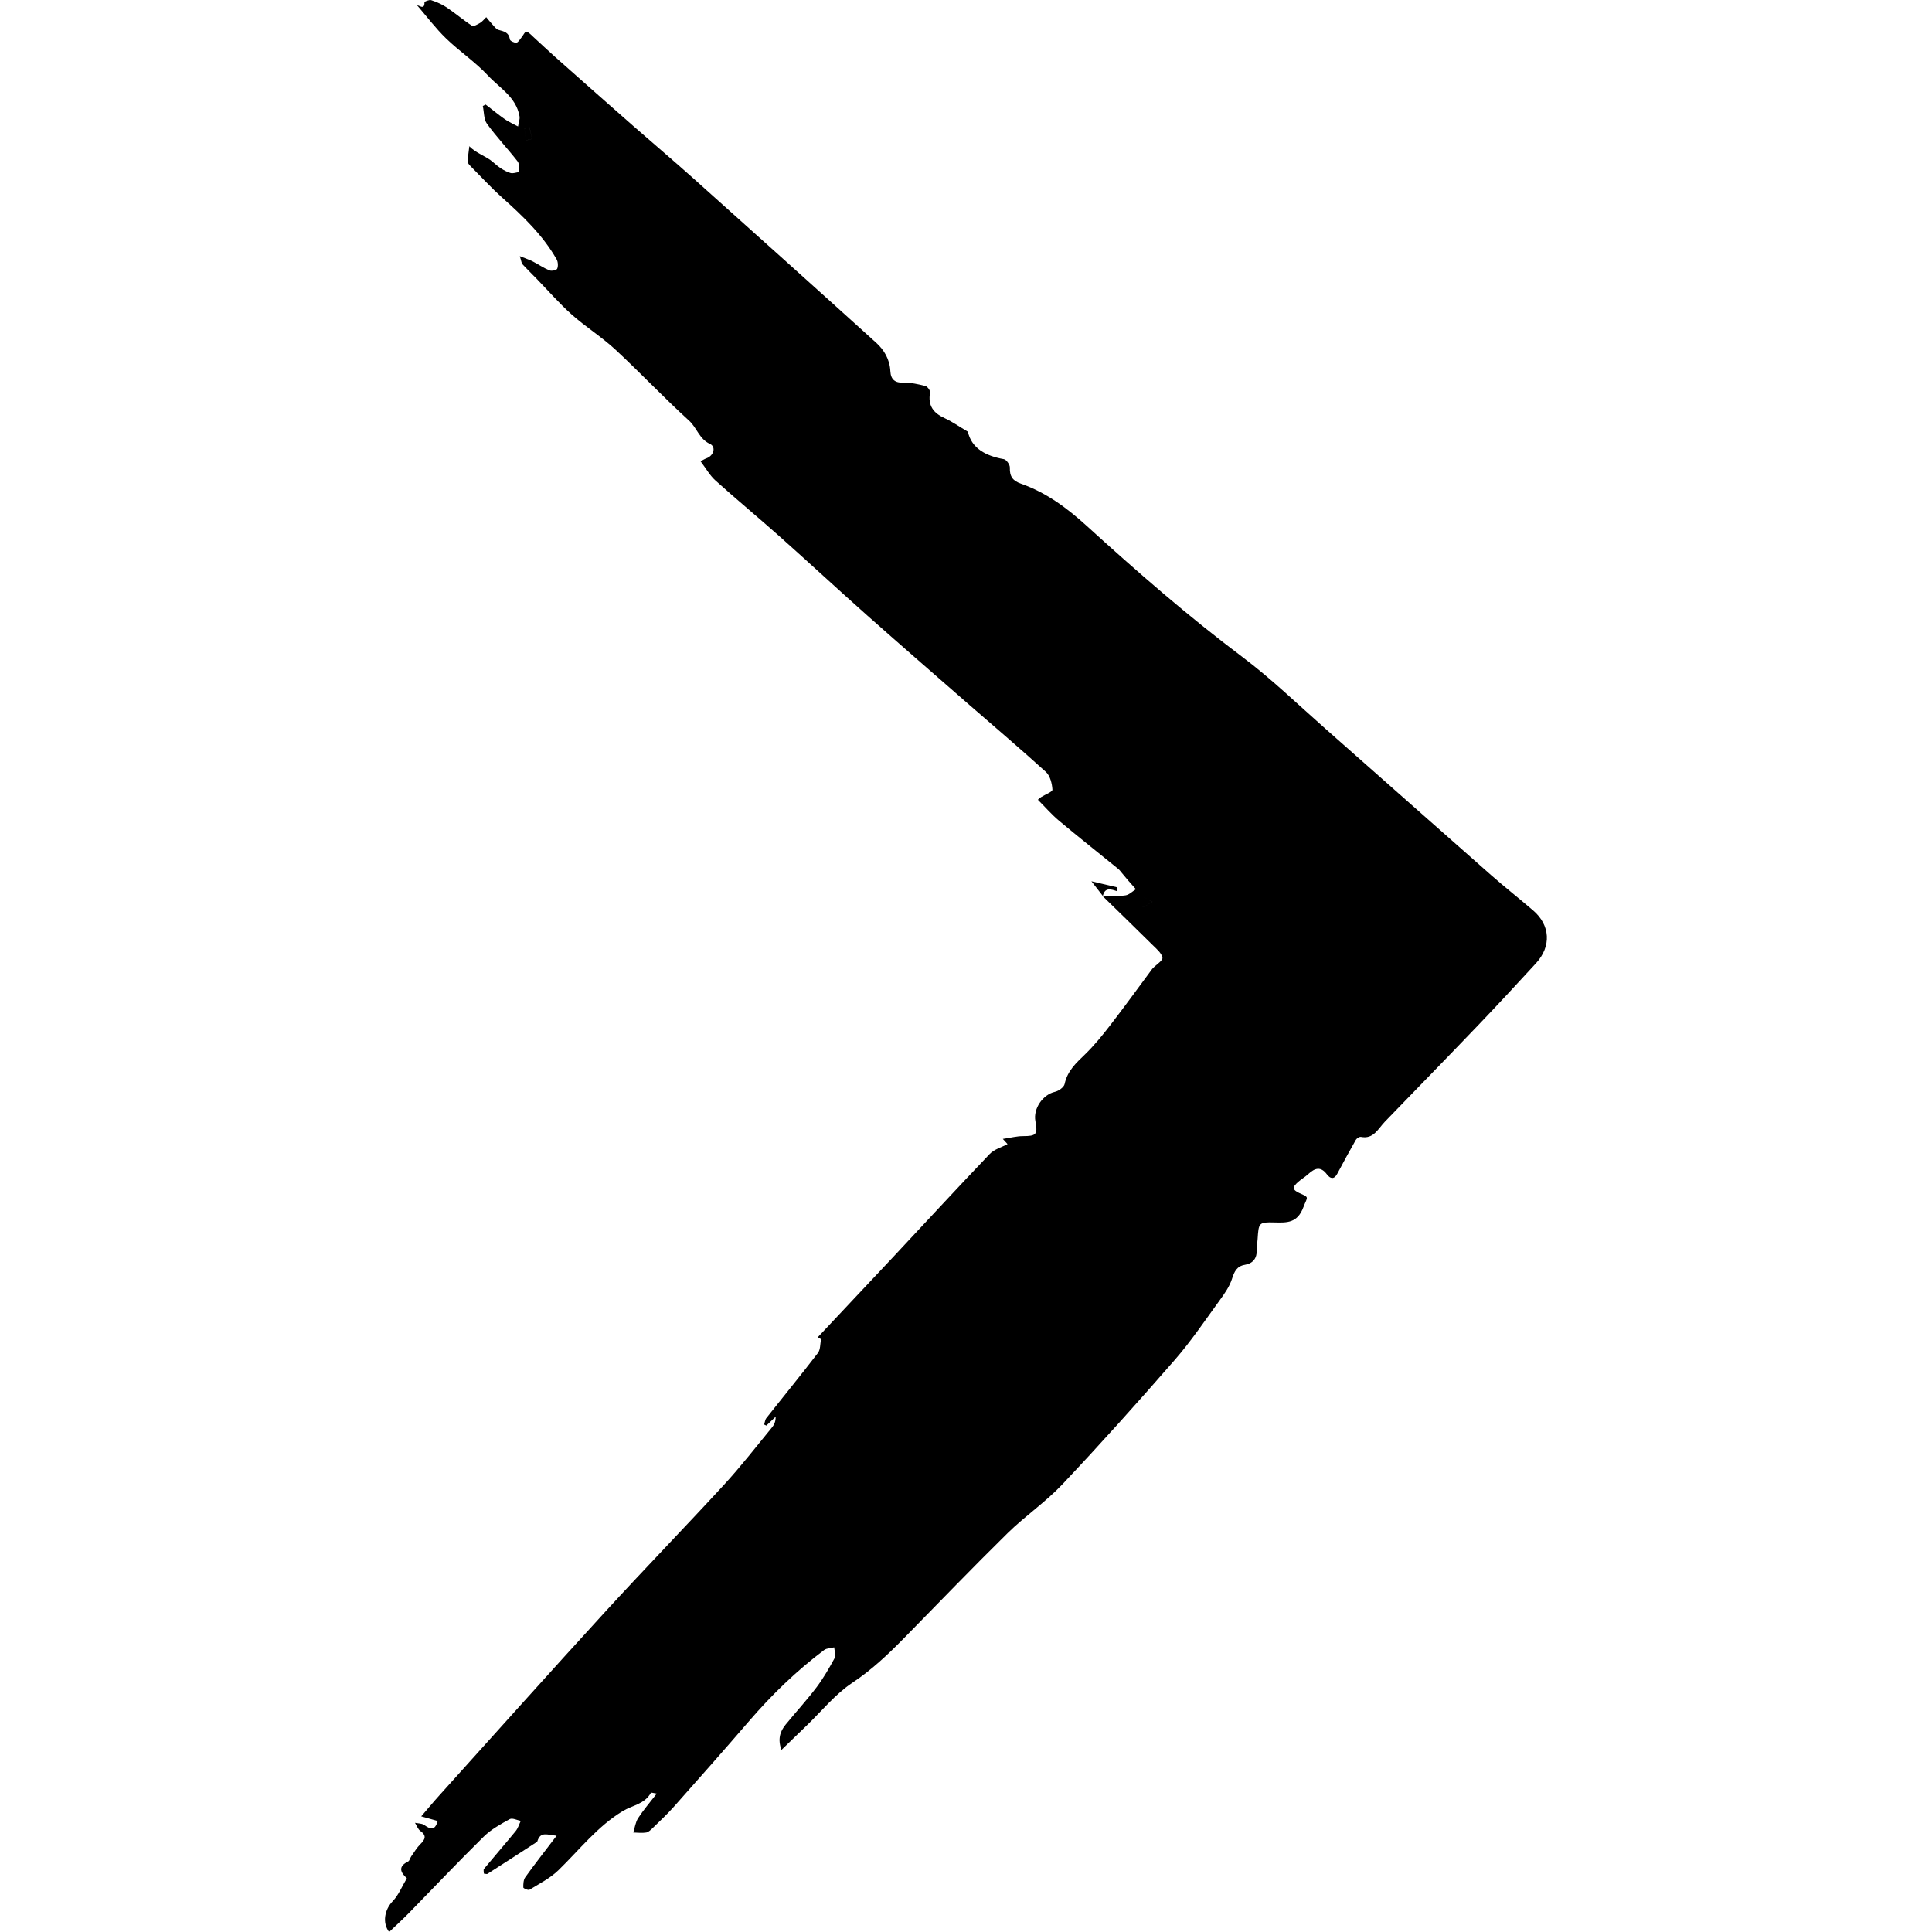
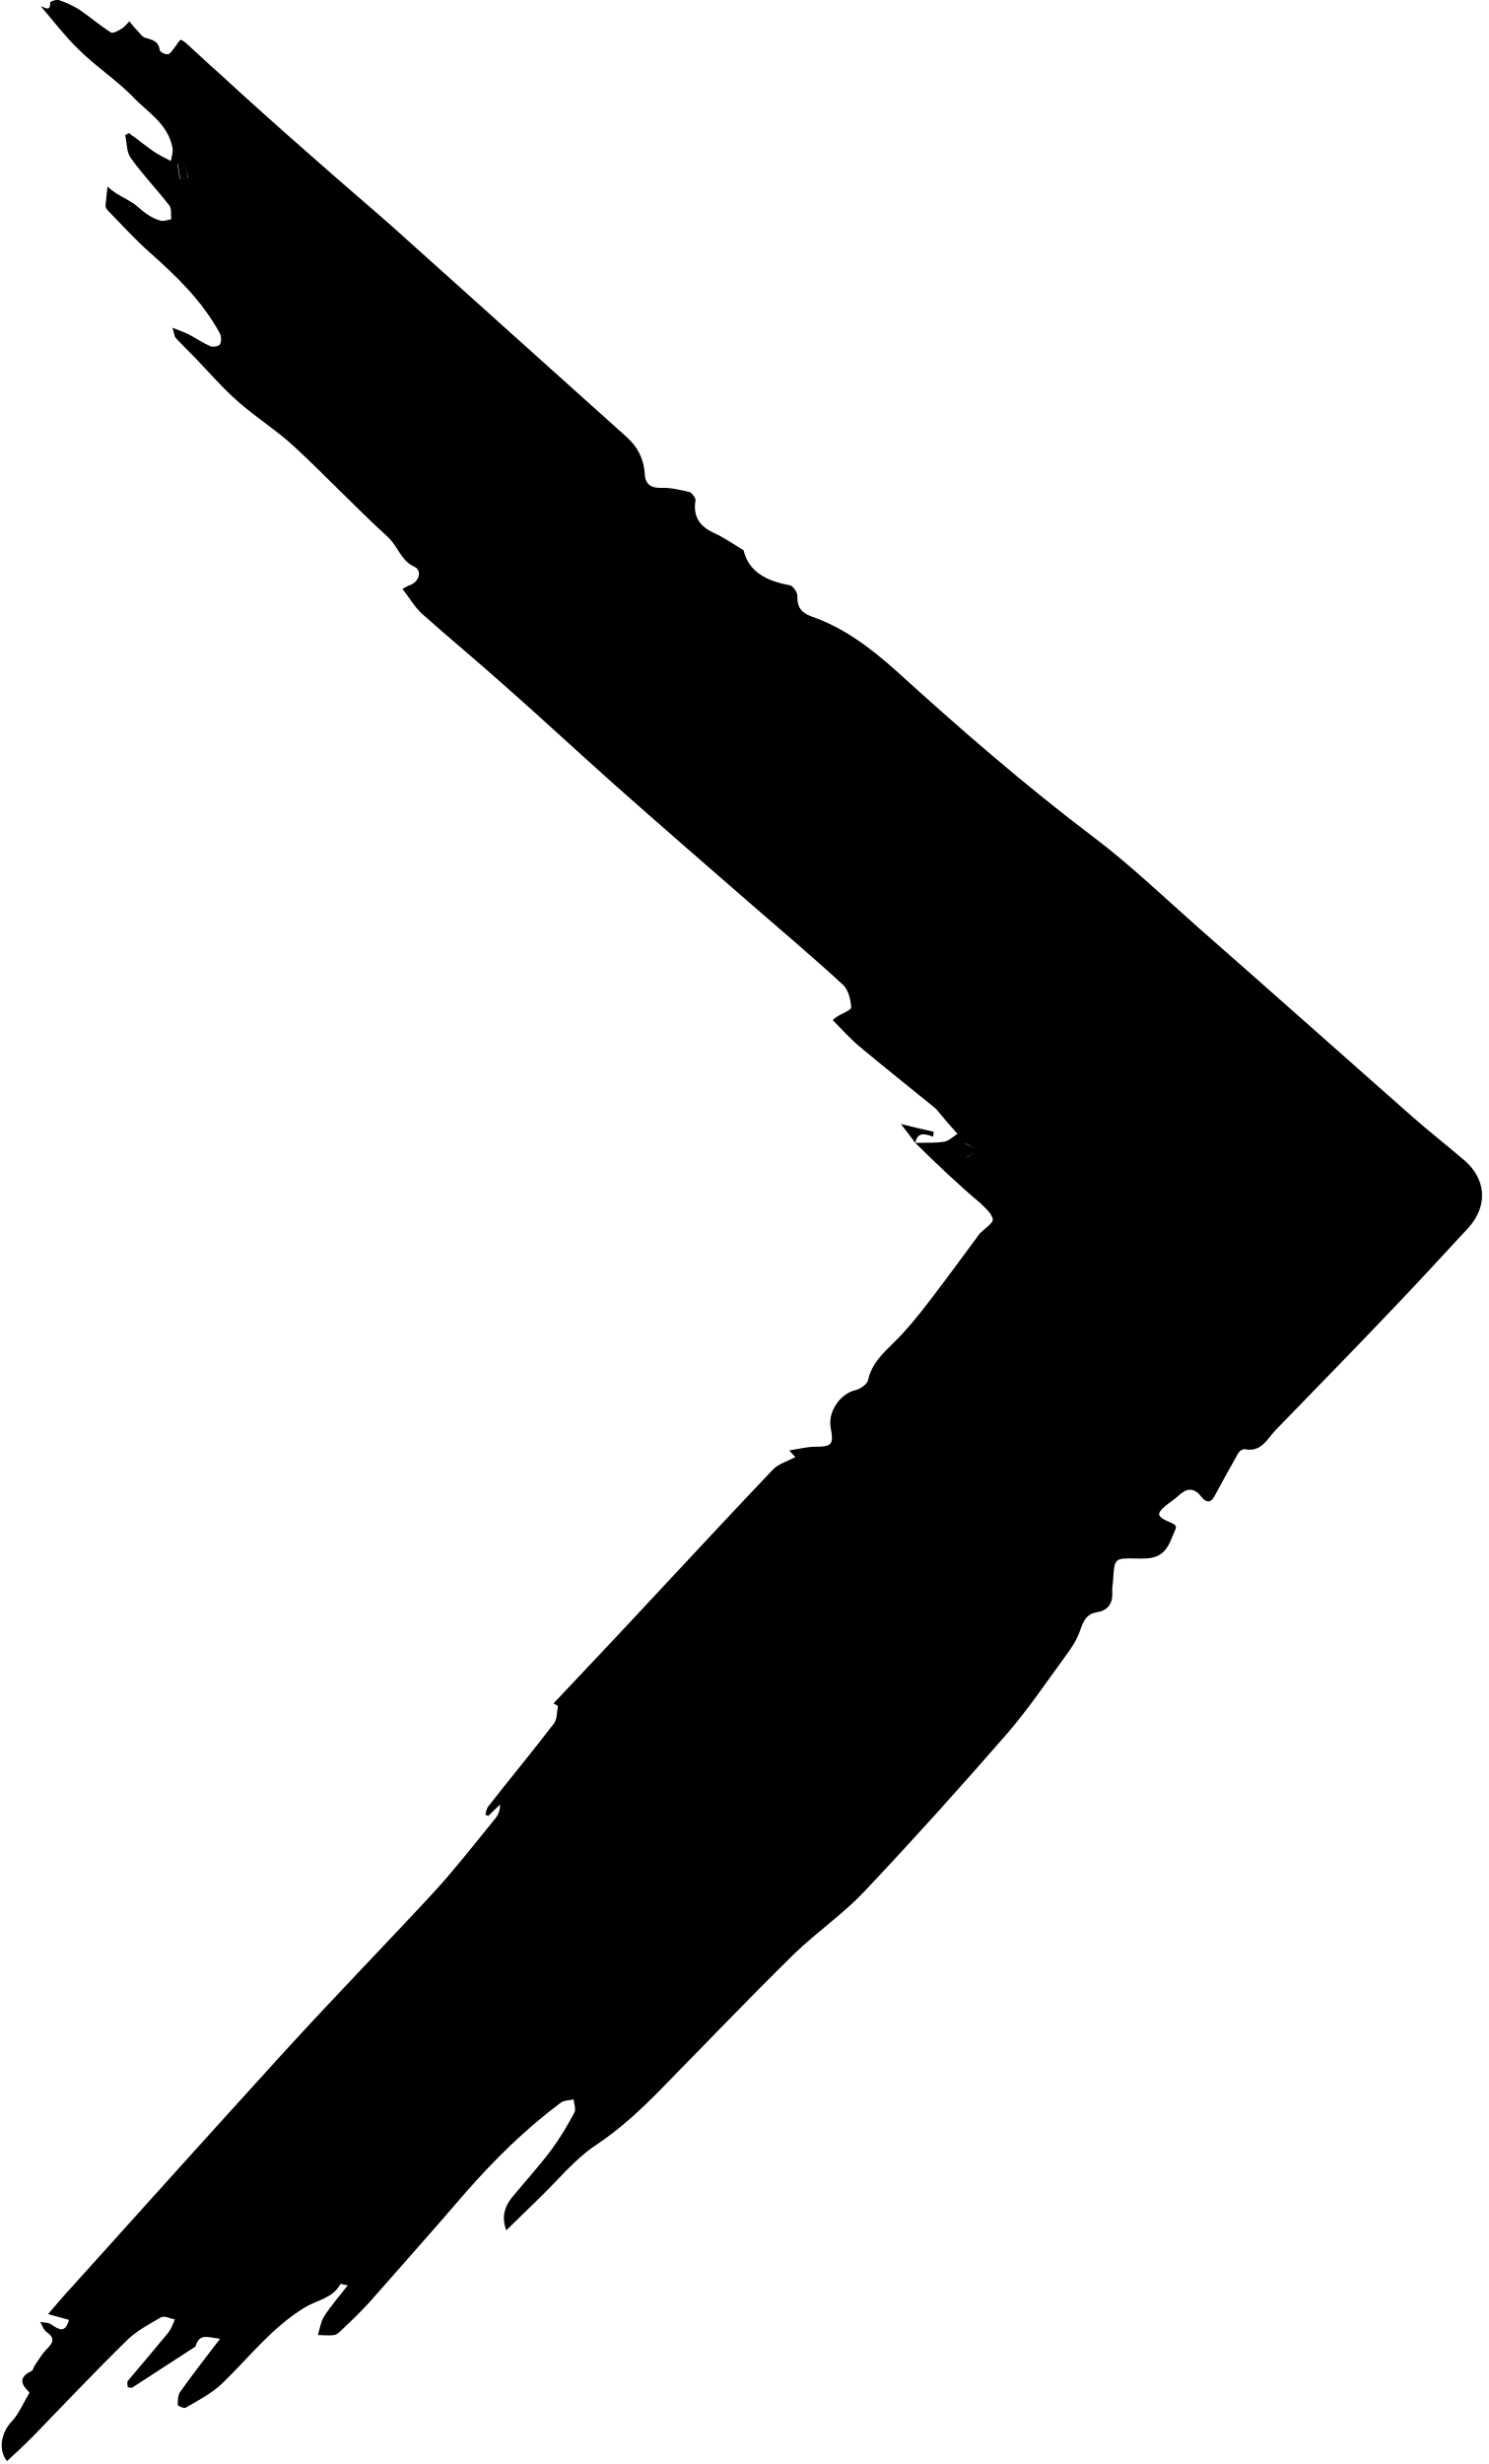
- <svg xmlns="http://www.w3.org/2000/svg" version="1.1" id="Layer_1" x="0px" y="0px" viewBox="0 0 600 600" style="enable-background:new 0 0 600 600;" xml:space="preserve">
-   <path d="M342.47,278.33c2.37-0.06,4.76,0.07,7.08-0.27c1.13-0.17,2.15-1.24,3.21-1.9c-0.79-0.89-1.58-1.76-2.35-2.66  c-0.71-0.83-1.4-1.68-2.11-2.52c-0.33-0.4-0.64-0.83-1.04-1.15c-6.12-4.97-12.3-9.86-18.34-14.92c-2.33-1.95-4.36-4.3-6.6-6.54  c0.55-0.46,0.77-0.68,1.02-0.84c1.23-0.78,3.54-1.62,3.5-2.3c-0.11-1.89-0.72-4.3-2-5.47c-7.73-7.05-15.72-13.8-23.6-20.67  c-10.67-9.32-21.37-18.61-31.97-28.01c-9.09-8.07-18.01-16.35-27.1-24.44c-6.6-5.88-13.41-11.5-19.98-17.42  c-1.74-1.56-2.95-3.76-4.61-5.95c0.48-0.25,1.12-0.69,1.82-0.94c2.26-0.8,3.06-3.57,1.06-4.48c-3.28-1.49-4.04-5.01-6.45-7.2  c-7.84-7.13-15.14-14.89-22.92-22.1c-4.24-3.93-9.2-7.01-13.52-10.85c-3.86-3.43-7.29-7.4-10.91-11.12  c-1.47-1.51-2.98-2.97-4.41-4.52c-0.3-0.33-0.32-0.94-0.82-2.52c1.87,0.76,3.01,1.13,4.06,1.67c1.72,0.88,3.34,2.02,5.12,2.75  c0.69,0.28,2.22-0.02,2.43-0.51c0.35-0.8,0.26-2.16-0.19-2.94c-4.32-7.55-10.46-13.37-16.78-19.04c-3.5-3.13-6.71-6.62-10.03-9.97  c-0.36-0.36-0.8-0.89-0.79-1.33c0.05-1.49,0.3-2.97,0.51-4.77c-0.36,0.15-0.06-0.05,0,0.01c2.14,2.25,5.29,3.09,7.38,4.96  c1.71,1.53,3.34,2.69,5.35,3.34c0.8,0.26,1.8-0.16,2.72-0.27c-0.13-1.11,0.13-2.55-0.44-3.29c-3.1-3.98-6.58-7.64-9.54-11.72  c-1.01-1.39-0.89-3.66-1.29-5.52c0.29-0.15,0.58-0.3,0.87-0.45c0.49,0.38,0.99,0.75,1.48,1.14c0.95,0.74,1.88,1.5,2.85,2.22  c0.84,0.62,1.68,1.26,2.57,1.79c1.03,0.61,2.11,1.11,3.17,1.66c0.17-1.08,0.63-2.21,0.45-3.22c-1.08-5.96-6.19-8.73-9.77-12.58  c-3.95-4.24-8.85-7.5-13.02-11.53c-3.25-3.14-6.01-6.83-8.97-10.26c0.44-0.2,2.35,1.65,2.25-1c-0.01-0.2,1.49-0.83,2.09-0.63  c1.66,0.55,3.32,1.26,4.78,2.23c2.69,1.8,5.17,3.95,7.88,5.7c0.5,0.32,1.76-0.41,2.55-0.88c0.71-0.43,1.26-1.17,1.88-1.77  c0.62,0.73,1.2,1.49,1.85,2.18c0.61,0.65,1.2,1.56,1.96,1.77c1.65,0.47,3.2,0.69,3.53,2.96c0.07,0.47,1.37,1.09,2.03,1.01  c0.57-0.07,1.07-1.01,1.56-1.6c0.53-0.63,1.16-1.93,1.48-1.85c0.81,0.21,1.51,1,2.19,1.63c2.27,2.06,4.49,4.2,6.78,6.23  c8.08,7.17,16.17,14.32,24.28,21.45c6.21,5.45,12.52,10.78,18.68,16.29c18.95,16.96,37.89,33.95,56.75,51.03  c2.48,2.24,4.23,5.17,4.42,8.84c0.14,2.66,1.49,3.67,4.13,3.59c2.24-0.07,4.54,0.46,6.75,1.01c0.63,0.16,1.55,1.43,1.45,2.02  c-0.73,4.11,1.06,6.39,4.5,7.96c2.27,1.03,4.36,2.52,7.24,4.22c1.17,5.21,5.59,7.54,11.19,8.53c0.77,0.14,1.89,1.74,1.85,2.62  c-0.11,2.76,0.95,4.12,3.42,4.98c7.79,2.73,14.23,7.46,20.49,13.15c15.59,14.19,31.47,28.03,48.31,40.68  c9.01,6.77,17.21,14.73,25.71,22.22c17.17,15.13,34.28,30.34,51.45,45.46c4.29,3.78,8.79,7.31,13.13,11.04  c5.34,4.59,5.71,11.14,0.88,16.4c-5.97,6.51-11.98,13-18.09,19.38c-9.55,9.98-19.21,19.86-28.81,29.8c-2.13,2.2-3.54,5.54-7.47,4.74  c-0.46-0.09-1.29,0.44-1.57,0.92c-1.99,3.48-3.9,7.01-5.78,10.55c-1,1.87-2.2,1.51-3.18,0.2c-1.96-2.63-3.78-1.99-5.8-0.13  c-1.01,0.93-2.23,1.61-3.25,2.53c-0.58,0.52-1.4,1.38-1.29,1.91c0.12,0.61,1.09,1.17,1.79,1.48c3.23,1.42,2.46,1.07,1.23,4.35  c-1.85,4.95-5.02,4.87-9.02,4.76c-4.88-0.13-4.88,0.14-5.21,5.19c-0.07,1.08-0.26,2.17-0.24,3.25c0.06,2.74-1.21,4.3-3.75,4.73  c-2.42,0.41-3.23,2.03-3.96,4.34c-0.75,2.35-2.25,4.5-3.71,6.51c-4.58,6.29-8.96,12.8-14.04,18.64c-11.41,13.1-23,26.03-34.9,38.64  c-5.23,5.54-11.62,9.87-17.06,15.21c-10.9,10.72-21.51,21.75-32.23,32.67c-4.97,5.07-10.05,9.85-16.02,13.82  c-5.26,3.5-9.46,8.75-14.12,13.23c-2.52,2.43-5.03,4.87-7.84,7.58c-1.22-3.33-0.44-5.74,1.31-7.88c3.17-3.88,6.56-7.57,9.58-11.56  c2.15-2.85,3.96-6.01,5.68-9.18c0.43-0.79-0.11-2.14-0.2-3.23c-1.05,0.26-2.31,0.23-3.13,0.84c-8.55,6.42-16.23,13.86-23.28,22.04  c-7.72,8.97-15.56,17.82-23.41,26.66c-2.05,2.3-4.3,4.4-6.51,6.55c-0.6,0.58-1.31,1.29-2.04,1.42c-1.31,0.22-2.67,0.02-4.02,0  c0.48-1.51,0.69-3.22,1.51-4.48c1.64-2.53,3.62-4.81,5.78-7.61c-1.11-0.17-1.74-0.38-1.81-0.26c-1.92,3.53-5.76,3.89-8.7,5.66  c-7.89,4.76-13.52,12.08-20.04,18.41c-2.57,2.49-5.89,4.16-8.96,6.04c-0.41,0.25-1.92-0.41-1.93-0.69c-0.03-1.06,0.03-2.37,0.6-3.17  c2.99-4.16,6.15-8.19,9.74-12.9c-2.9-0.27-4.94-1.39-5.94,1.59c-0.03,0.1-0.05,0.25-0.12,0.29c-5.13,3.33-10.26,6.66-15.42,9.96  c-0.21,0.13-0.59-0.04-1.11-0.08c0-0.51-0.2-1.18,0.03-1.46c3.26-3.94,6.61-7.79,9.85-11.75c0.72-0.88,1.06-2.1,1.58-3.17  c-1.16-0.21-2.61-0.99-3.43-0.54c-2.83,1.56-5.78,3.18-8.08,5.44c-7.86,7.74-15.46,15.78-23.18,23.67c-2,2.05-4.12,3.97-6.19,5.94  c-2.18-2.85-1.43-6.93,1.12-9.58c1.83-1.9,2.89-4.61,4.38-7.1c-1.95-1.78-2.86-3.62,0.39-5.21c0.46-0.22,0.61-1.08,0.97-1.59  c0.91-1.29,1.73-2.7,2.83-3.79c1.5-1.49,2.05-2.63-0.01-4.12c-0.75-0.54-1.11-1.66-1.65-2.51c0.96,0.2,2.08,0.14,2.84,0.66  c1.8,1.23,3.28,2.07,4.21-1.23c-1.52-0.43-2.89-0.81-5.12-1.44c2.09-2.42,3.83-4.53,5.66-6.55c17.11-18.98,34.15-38.05,51.4-56.9  c12.22-13.35,24.82-26.31,37.07-39.63c5.23-5.7,10-11.86,14.93-17.86c0.64-0.78,1.02-1.81,1.04-3.2c-0.97,0.93-1.94,1.85-2.91,2.78  c-0.23-0.11-0.45-0.22-0.68-0.32c0.22-0.68,0.27-1.5,0.68-2.01c5.33-6.75,10.78-13.4,16.01-20.22c0.8-1.04,0.68-2.84,0.98-4.29  c-0.35-0.19-0.71-0.37-1.06-0.56c7.77-8.27,15.56-16.52,23.31-24.8c10.03-10.72,19.98-21.52,30.11-32.14  c1.42-1.48,3.69-2.08,5.55-3.08c-0.03-0.03-0.38-0.42-1.46-1.61c2.54-0.38,4.37-0.87,6.2-0.87c4.19,0,4.69-0.49,3.91-4.66  c-0.73-3.91,2.35-8.27,6.08-9.1c1.15-0.26,2.79-1.41,3-2.43c0.87-4.12,3.6-6.54,6.34-9.2c2.85-2.77,5.41-5.92,7.86-9.1  c4.42-5.72,8.66-11.59,12.97-17.4c0.06-0.09,0.14-0.16,0.21-0.24c1.07-1.11,3.15-2.41,3-3.27c-0.26-1.46-1.85-2.75-3.04-3.93  c-5.13-5.09-10.33-10.12-15.5-15.17C342.53,278.3,342.47,278.33,342.47,278.33z M357.88,280.06c-1.82-0.88-2.76-1.65-3.7-1.66  c-0.58-0.01-1.17,1.15-1.75,1.78c0.72,0.56,1.41,1.51,2.17,1.57C355.37,281.8,356.2,280.98,357.88,280.06z M164.45,39.57  c-0.55,0.12-1.09,0.23-1.64,0.35c0.2,1.22,0.39,2.44,0.59,3.66c0.62-0.15,1.24-0.29,1.86-0.44  C164.98,41.95,164.72,40.76,164.45,39.57z M342.49,278.32c0.56-2.76,2.43-2.25,4.38-1.55c0.02-0.4,0.05-0.8,0.07-1.2  c-2.45-0.58-4.9-1.15-7.99-1.88c1.45,1.86,2.51,3.23,3.58,4.6C342.53,278.3,342.47,278.33,342.49,278.32z M354.18,278.4  c-0.58-0.01-1.17,1.15-1.75,1.78c0.72,0.56,1.41,1.51,2.17,1.57c0.77,0.06,1.6-0.77,3.28-1.68  C356.06,279.18,355.12,278.41,354.18,278.4z M162.81,39.91c0.2,1.22,0.39,2.44,0.59,3.66c0.62-0.15,1.24-0.29,1.86-0.44  c-0.27-1.19-0.54-2.38-0.8-3.57C163.9,39.68,163.35,39.8,162.81,39.91z" />
+ <svg xmlns="http://www.w3.org/2000/svg" version="1.1" id="Layer_1" x="0px" y="0px" viewBox="0 0 362.5 600" style="enable-background:new 0 0 362.5 600;" xml:space="preserve">
+   <path d="M222.9,278.3c2.4-0.1,4.8,0.1,7.1-0.3c1.1-0.2,2.1-1.2,3.2-1.9c-0.8-0.9-1.6-1.8-2.4-2.7c-0.7-0.8-1.4-1.7-2.1-2.5  c-0.3-0.4-0.6-0.8-1-1.1c-6.1-5-12.3-9.9-18.3-14.9c-2.3-1.9-4.4-4.3-6.6-6.5c0.5-0.5,0.8-0.7,1-0.8c1.2-0.8,3.5-1.6,3.5-2.3  c-0.1-1.9-0.7-4.3-2-5.5c-7.7-7.1-15.7-13.8-23.6-20.7c-10.7-9.3-21.4-18.6-32-28c-9.1-8.1-18-16.4-27.1-24.4  c-6.6-5.9-13.4-11.5-20-17.4c-1.7-1.6-2.9-3.8-4.6-5.9c0.5-0.2,1.1-0.7,1.8-0.9c2.3-0.8,3.1-3.6,1.1-4.5c-3.3-1.5-4-5-6.4-7.2  c-7.8-7.1-15.1-14.9-22.9-22.1c-4.2-3.9-9.2-7-13.5-10.8c-3.9-3.4-7.3-7.4-10.9-11.1c-1.5-1.5-3-3-4.4-4.5c-0.3-0.3-0.3-0.9-0.8-2.5  c1.9,0.8,3,1.1,4.1,1.7c1.7,0.9,3.3,2,5.1,2.8c0.7,0.3,2.2,0,2.4-0.5c0.4-0.8,0.3-2.2-0.2-2.9C49,73,42.8,67.1,36.5,61.5  c-3.5-3.1-6.7-6.6-10-10c-0.4-0.4-0.8-0.9-0.8-1.3c0.1-1.5,0.3-3,0.5-4.8c-0.4,0.2-0.1,0,0,0c2.1,2.2,5.3,3.1,7.4,5  c1.7,1.5,3.3,2.7,5.4,3.3c0.8,0.3,1.8-0.2,2.7-0.3c-0.1-1.1,0.1-2.5-0.4-3.3c-3.1-4-6.6-7.6-9.5-11.7c-1-1.4-0.9-3.7-1.3-5.5  c0.3-0.2,0.6-0.3,0.9-0.5c0.5,0.4,1,0.8,1.5,1.1c0.9,0.7,1.9,1.5,2.9,2.2c0.8,0.6,1.7,1.3,2.6,1.8c1,0.6,2.1,1.1,3.2,1.7  c0.2-1.1,0.6-2.2,0.4-3.2c-1.1-6-6.2-8.7-9.8-12.6C28,19.2,23.1,16,19,11.9c-3.2-3.1-6-6.8-9-10.3c0.4-0.2,2.4,1.7,2.2-1  c0-0.2,1.5-0.8,2.1-0.6c1.7,0.6,3.3,1.3,4.8,2.2c2.7,1.8,5.2,4,7.9,5.7c0.5,0.3,1.8-0.4,2.6-0.9c0.7-0.4,1.3-1.2,1.9-1.8  c0.6,0.7,1.2,1.5,1.9,2.2c0.6,0.6,1.2,1.6,2,1.8c1.6,0.5,3.2,0.7,3.5,3c0.1,0.5,1.4,1.1,2,1c0.6-0.1,1.1-1,1.6-1.6  c0.5-0.6,1.2-1.9,1.5-1.9c0.8,0.2,1.5,1,2.2,1.6c2.3,2.1,4.5,4.2,6.8,6.2C60.9,24.8,69,32,77.1,39.1c6.2,5.5,12.5,10.8,18.7,16.3  c18.9,17,37.9,34,56.8,51c2.5,2.2,4.2,5.2,4.4,8.8c0.1,2.7,1.5,3.7,4.1,3.6c2.2-0.1,4.5,0.5,6.8,1c0.6,0.2,1.5,1.4,1.5,2  c-0.7,4.1,1.1,6.4,4.5,8c2.3,1,4.4,2.5,7.2,4.2c1.2,5.2,5.6,7.5,11.2,8.5c0.8,0.1,1.9,1.7,1.9,2.6c-0.1,2.8,1,4.1,3.4,5  c7.8,2.7,14.2,7.5,20.5,13.1c15.6,14.2,31.5,28,48.3,40.7c9,6.8,17.2,14.7,25.7,22.2c17.2,15.1,34.3,30.3,51.5,45.5  c4.3,3.8,8.8,7.3,13.1,11c5.3,4.6,5.7,11.1,0.9,16.4c-6,6.5-12,13-18.1,19.4c-9.5,10-19.2,19.9-28.8,29.8c-2.1,2.2-3.5,5.5-7.5,4.7  c-0.5-0.1-1.3,0.4-1.6,0.9c-2,3.5-3.9,7-5.8,10.5c-1,1.9-2.2,1.5-3.2,0.2c-2-2.6-3.8-2-5.8-0.1c-1,0.9-2.2,1.6-3.2,2.5  c-0.6,0.5-1.4,1.4-1.3,1.9c0.1,0.6,1.1,1.2,1.8,1.5c3.2,1.4,2.5,1.1,1.2,4.4c-1.9,5-5,4.9-9,4.8c-4.9-0.1-4.9,0.1-5.2,5.2  c-0.1,1.1-0.3,2.2-0.2,3.2c0.1,2.7-1.2,4.3-3.8,4.7c-2.4,0.4-3.2,2-4,4.3c-0.8,2.4-2.2,4.5-3.7,6.5c-4.6,6.3-9,12.8-14,18.6  c-11.4,13.1-23,26-34.9,38.6c-5.2,5.5-11.6,9.9-17.1,15.2c-10.9,10.7-21.5,21.8-32.2,32.7c-5,5.1-10,9.8-16,13.8  c-5.3,3.5-9.5,8.8-14.1,13.2c-2.5,2.4-5,4.9-7.8,7.6c-1.2-3.3-0.4-5.7,1.3-7.9c3.2-3.9,6.6-7.6,9.6-11.6c2.1-2.8,4-6,5.7-9.2  c0.4-0.8-0.1-2.1-0.2-3.2c-1,0.3-2.3,0.2-3.1,0.8c-8.6,6.4-16.2,13.9-23.3,22c-7.7,9-15.6,17.8-23.4,26.7c-2.1,2.3-4.3,4.4-6.5,6.5  c-0.6,0.6-1.3,1.3-2,1.4c-1.3,0.2-2.7,0-4,0c0.5-1.5,0.7-3.2,1.5-4.5c1.6-2.5,3.6-4.8,5.8-7.6c-1.1-0.2-1.7-0.4-1.8-0.3  c-1.9,3.5-5.8,3.9-8.7,5.7c-7.9,4.8-13.5,12.1-20,18.4c-2.6,2.5-5.9,4.2-9,6c-0.4,0.2-1.9-0.4-1.9-0.7c0-1.1,0-2.4,0.6-3.2  c3-4.2,6.1-8.2,9.7-12.9c-2.9-0.3-4.9-1.4-5.9,1.6c0,0.1-0.1,0.2-0.1,0.3c-5.1,3.3-10.3,6.7-15.4,10c-0.2,0.1-0.6,0-1.1-0.1  c0-0.5-0.2-1.2,0-1.5c3.3-3.9,6.6-7.8,9.9-11.8c0.7-0.9,1.1-2.1,1.6-3.2c-1.2-0.2-2.6-1-3.4-0.5c-2.8,1.6-5.8,3.2-8.1,5.4  c-7.9,7.7-15.5,15.8-23.2,23.7c-2,2-4.1,4-6.2,5.9c-2.2-2.8-1.4-6.9,1.1-9.6c1.8-1.9,2.9-4.6,4.4-7.1c-1.9-1.8-2.9-3.6,0.4-5.2  c0.5-0.2,0.6-1.1,1-1.6c0.9-1.3,1.7-2.7,2.8-3.8c1.5-1.5,2.1-2.6,0-4.1c-0.8-0.5-1.1-1.7-1.6-2.5c1,0.2,2.1,0.1,2.8,0.7  c1.8,1.2,3.3,2.1,4.2-1.2c-1.5-0.4-2.9-0.8-5.1-1.4c2.1-2.4,3.8-4.5,5.7-6.5c17.1-19,34.2-38,51.4-56.9  c12.2-13.4,24.8-26.3,37.1-39.6c5.2-5.7,10-11.9,14.9-17.9c0.6-0.8,1-1.8,1-3.2c-1,0.9-1.9,1.9-2.9,2.8c-0.2-0.1-0.4-0.2-0.7-0.3  c0.2-0.7,0.3-1.5,0.7-2c5.3-6.8,10.8-13.4,16-20.2c0.8-1,0.7-2.8,1-4.3c-0.4-0.2-0.7-0.4-1.1-0.6c7.8-8.3,15.6-16.5,23.3-24.8  c10-10.7,20-21.5,30.1-32.1c1.4-1.5,3.7-2.1,5.5-3.1c0,0-0.4-0.4-1.5-1.6c2.5-0.4,4.4-0.9,6.2-0.9c4.2,0,4.7-0.5,3.9-4.7  c-0.7-3.9,2.4-8.3,6.1-9.1c1.1-0.3,2.8-1.4,3-2.4c0.9-4.1,3.6-6.5,6.3-9.2c2.9-2.8,5.4-5.9,7.9-9.1c4.4-5.7,8.7-11.6,13-17.4  c0.1-0.1,0.1-0.2,0.2-0.2c1.1-1.1,3.1-2.4,3-3.3c-0.3-1.5-1.9-2.8-3-3.9C233.3,288.4,228.1,283.4,222.9,278.3  C223,278.3,222.9,278.3,222.9,278.3z M238.3,280.1c-1.8-0.9-2.8-1.6-3.7-1.7c-0.6,0-1.2,1.1-1.8,1.8c0.7,0.6,1.4,1.5,2.2,1.6  C235.8,281.8,236.6,281,238.3,280.1z M44.9,39.6c-0.6,0.1-1.1,0.2-1.6,0.3c0.2,1.2,0.4,2.4,0.6,3.7c0.6-0.2,1.2-0.3,1.9-0.4  C45.4,41.9,45.2,40.8,44.9,39.6z M222.9,278.3c0.6-2.8,2.4-2.2,4.4-1.5c0-0.4,0-0.8,0.1-1.2c-2.5-0.6-4.9-1.1-8-1.9  C220.8,275.5,221.9,276.9,222.9,278.3C223,278.3,222.9,278.3,222.9,278.3z M234.6,278.4c-0.6,0-1.2,1.1-1.8,1.8  c0.7,0.6,1.4,1.5,2.2,1.6c0.8,0.1,1.6-0.8,3.3-1.7C236.5,279.2,235.6,278.4,234.6,278.4z M43.2,39.9c0.2,1.2,0.4,2.4,0.6,3.7  c0.6-0.2,1.2-0.3,1.9-0.4c-0.3-1.2-0.5-2.4-0.8-3.6C44.3,39.7,43.8,39.8,43.2,39.9z" />
</svg>
